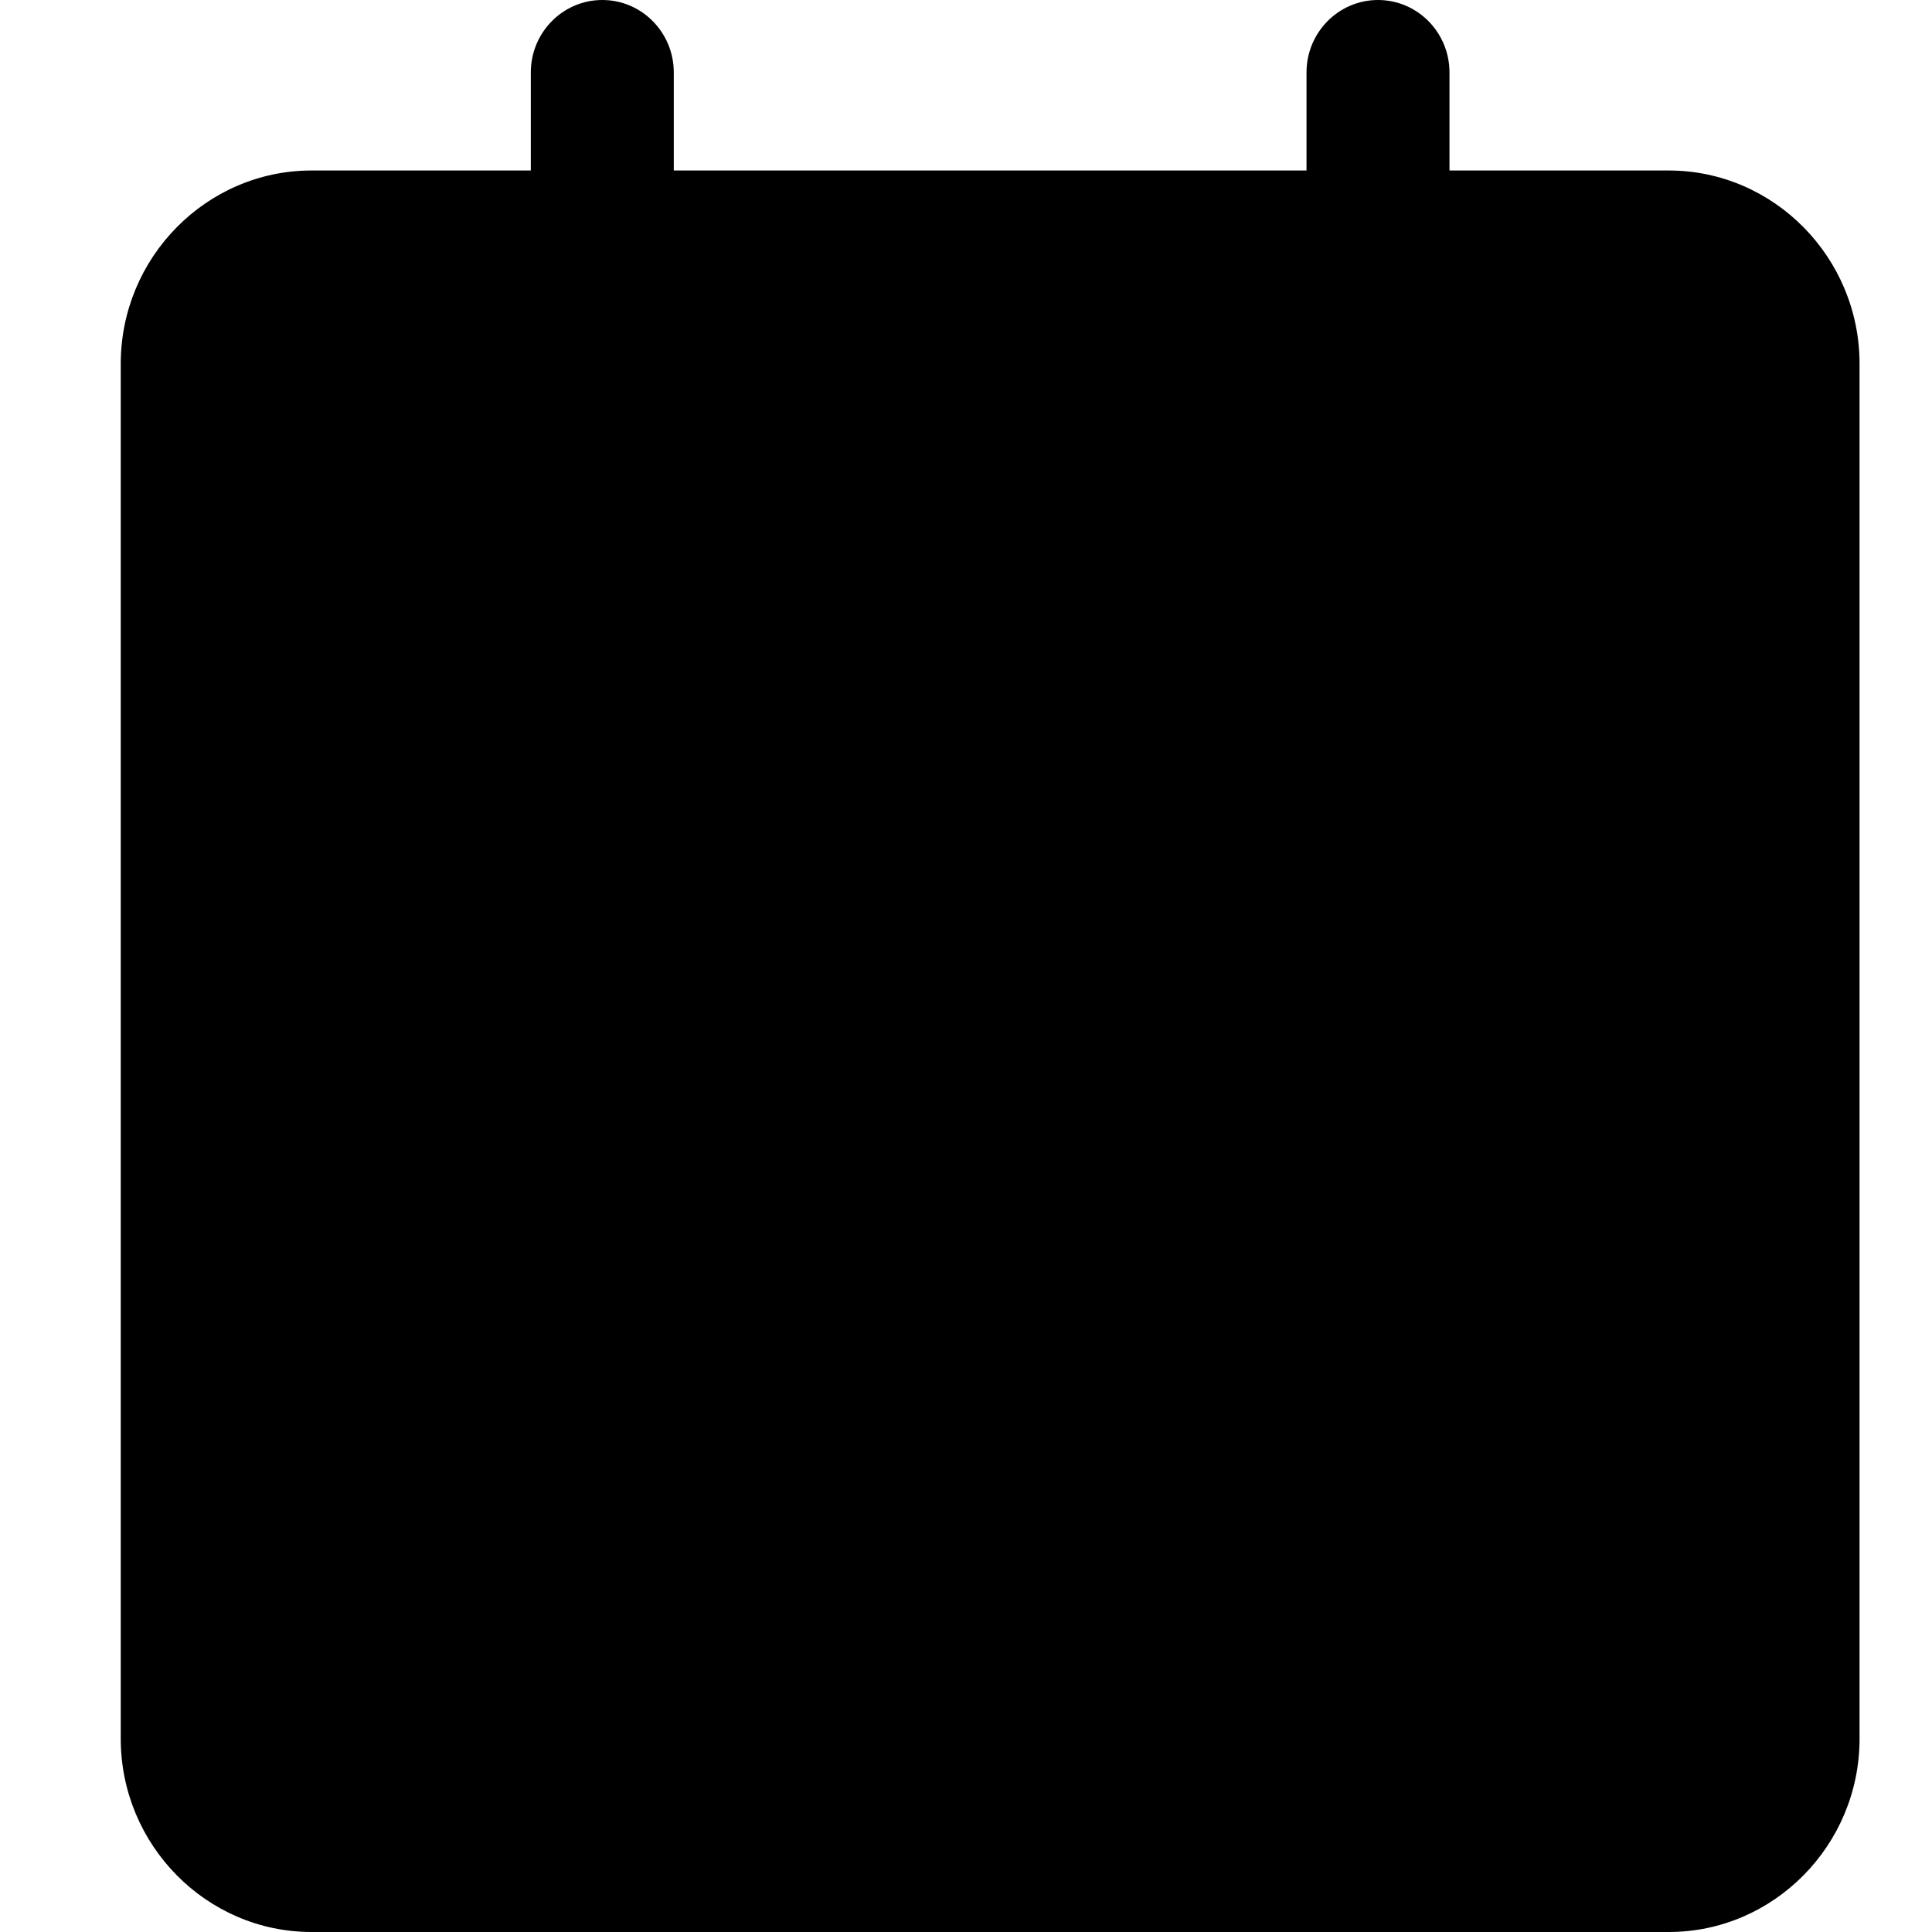
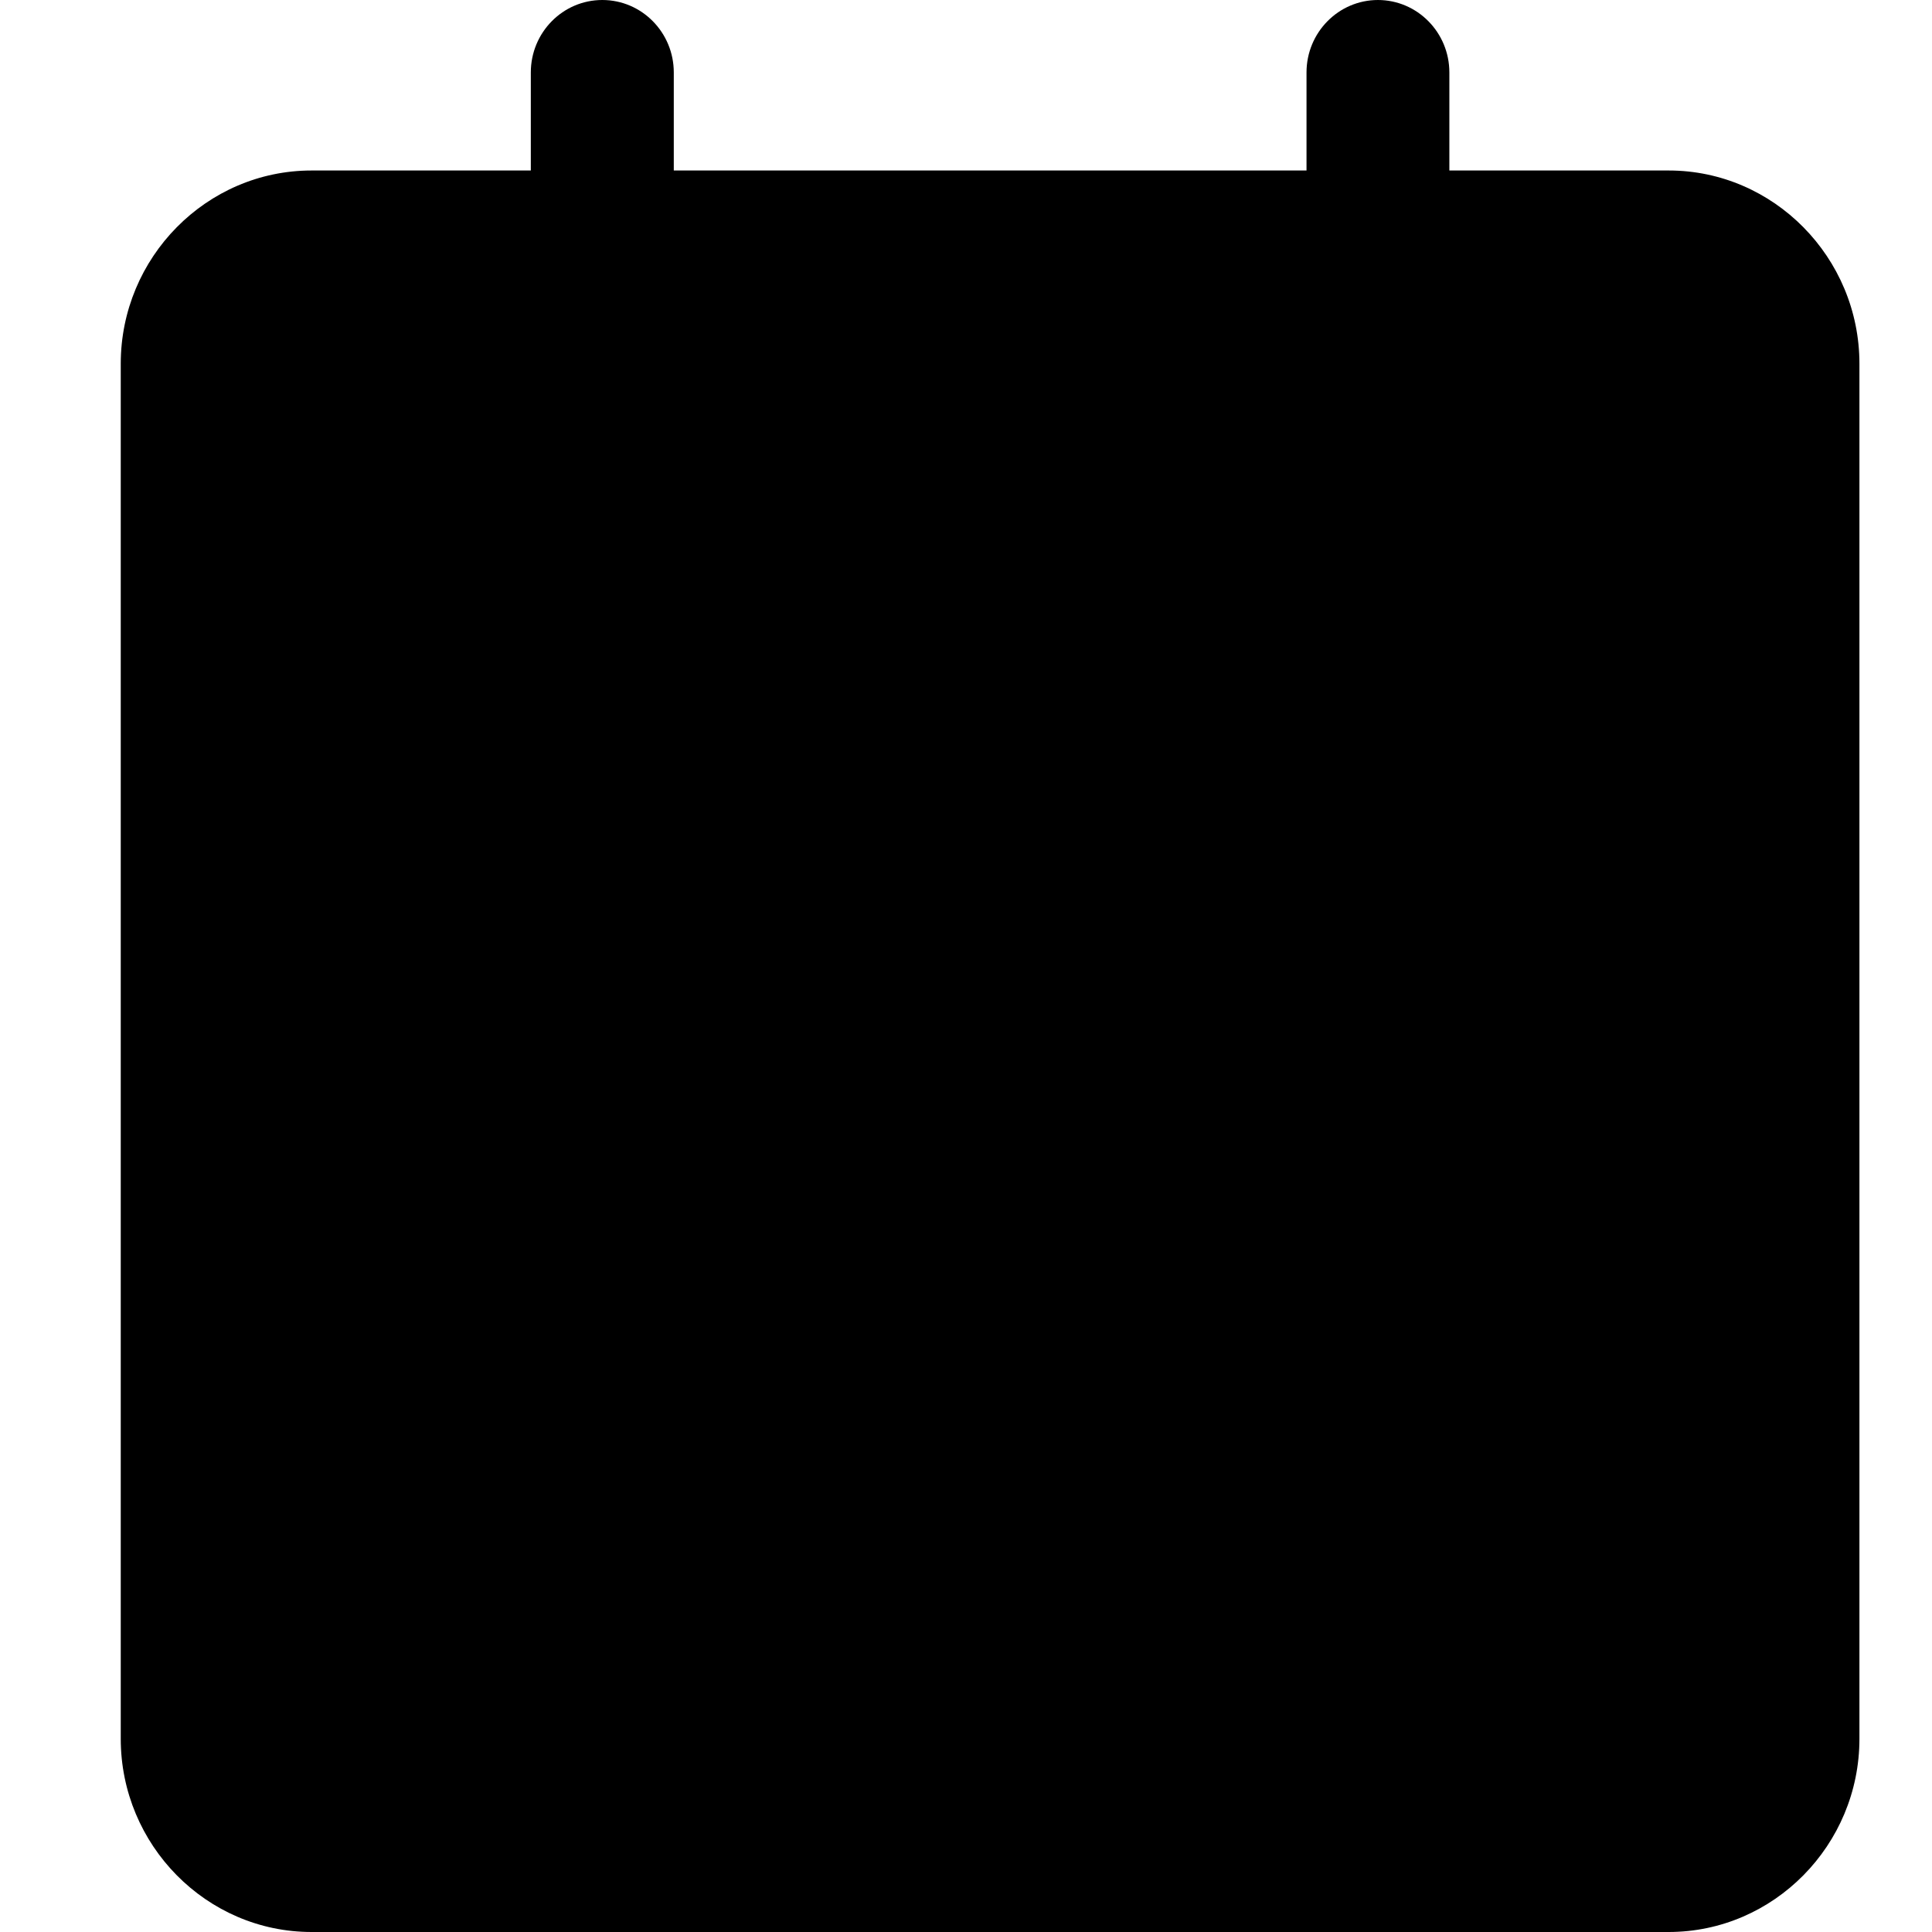
<svg xmlns="http://www.w3.org/2000/svg" viewBox="0 0 16 16">
-   <path d="M13.82 14.8H2.58a.403.403 0 0 1-.395-.4V6.282h12.03V14.4c0 .217-.18.4-.394.4zM2.58 2.612h1.816v.426c0 .33.265.6.592.6a.596.596 0 0 0 .592-.6v-.426h5.24v.426c0 .33.265.6.592.6a.596.596 0 0 0 .592-.6v-.426h1.817c.214 0 .394.183.394.4v2.07H2.185v-2.07c0-.217.18-.4.394-.4zm11.24-1.2c.87 0 1.58.72 1.58 1.6V14.4c0 .88-.71 1.6-1.58 1.6H2.58C1.71 16 1 15.28 1 14.4V3.012c0-.88.71-1.6 1.58-1.6h1.816V.6c0-.331.265-.6.592-.6.327 0 .592.269.592.6v.812h5.24V.6c0-.331.265-.6.592-.6.327 0 .592.269.592.6v.812h1.817zm-3.507 7.544l-2.559 2.556-1.26-1.238a.576.576 0 1 0-.807.822l1.667 1.638c.226.221.587.22.811-.004l2.962-2.96a.576.576 0 0 0-.814-.814z" />
+   <path d="M13.82 14.8H2.58a.403.403 0 0 1-.395-.4V6.282h12.03V14.4c0 .217-.18.4-.394.4zM2.58 2.612h1.816v.426c0 .33.265.6.592.6a.596.596 0 0 0 .592-.6v-.426h5.24v.426c0 .33.265.6.592.6a.596.596 0 0 0 .592-.6v-.426h1.817c.214 0 .394.183.394.4v2.07H2.185v-2.07c0-.217.18-.4.394-.4zM11.411 0c.327 0 .592.269.592.6v.812h1.817c.868 0 1.579.72 1.579 1.6V14.4c0 .88-.71 1.6-1.58 1.6H2.58C1.71 16 1 15.28 1 14.4V3.012c0-.88.71-1.6 1.58-1.6h1.816V.6c0-.331.265-.6.592-.6.327 0 .592.269.592.6v.812h5.24V.6c0-.331.265-.6.592-.6zm-.284 8.956a.576.576 0 0 0-.815 0l-2.559 2.556-1.26-1.238a.576.576 0 1 0-.807.822l1.667 1.638c.226.221.587.22.811-.004l2.962-2.96a.576.576 0 0 0 0-.814z" />
</svg>
